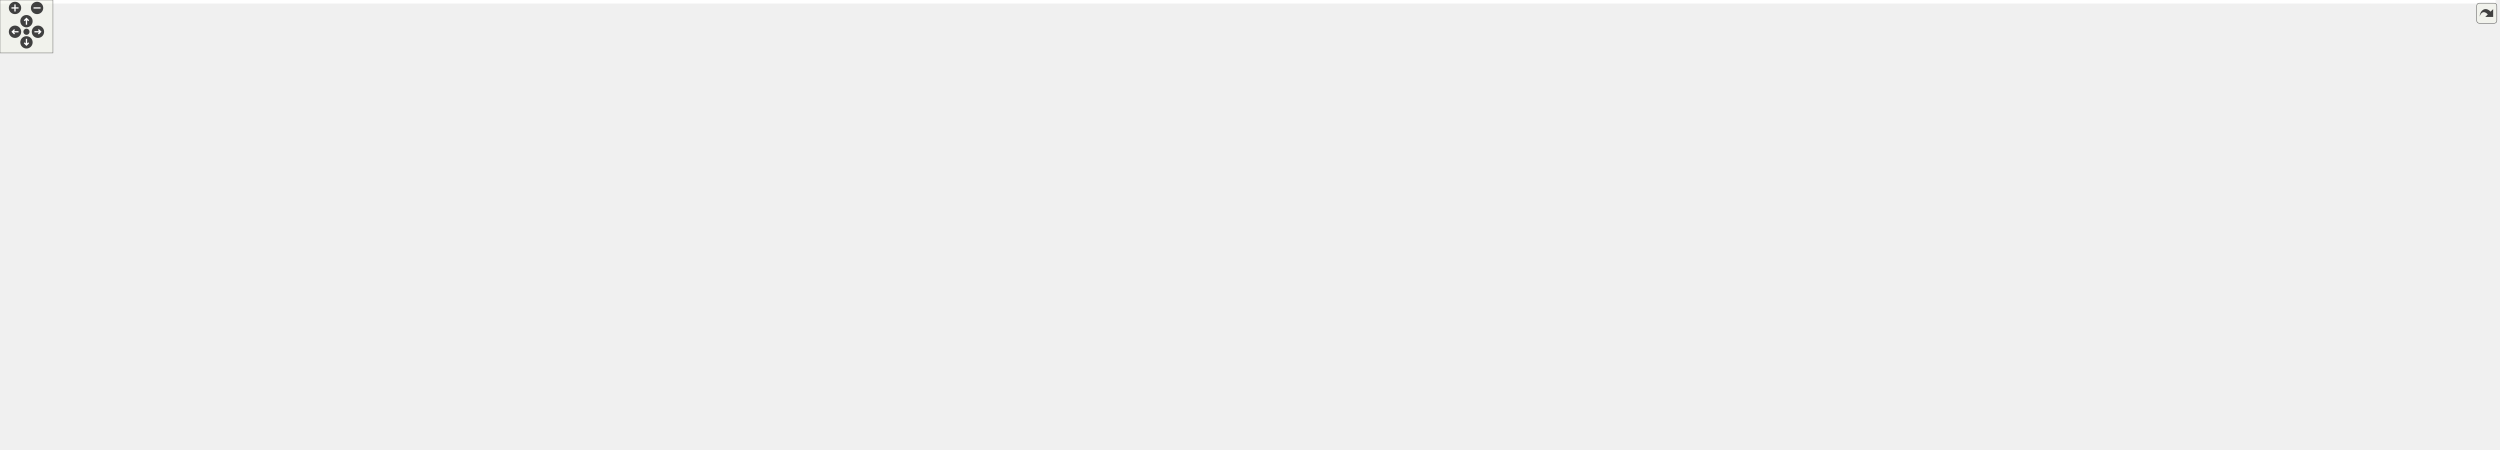
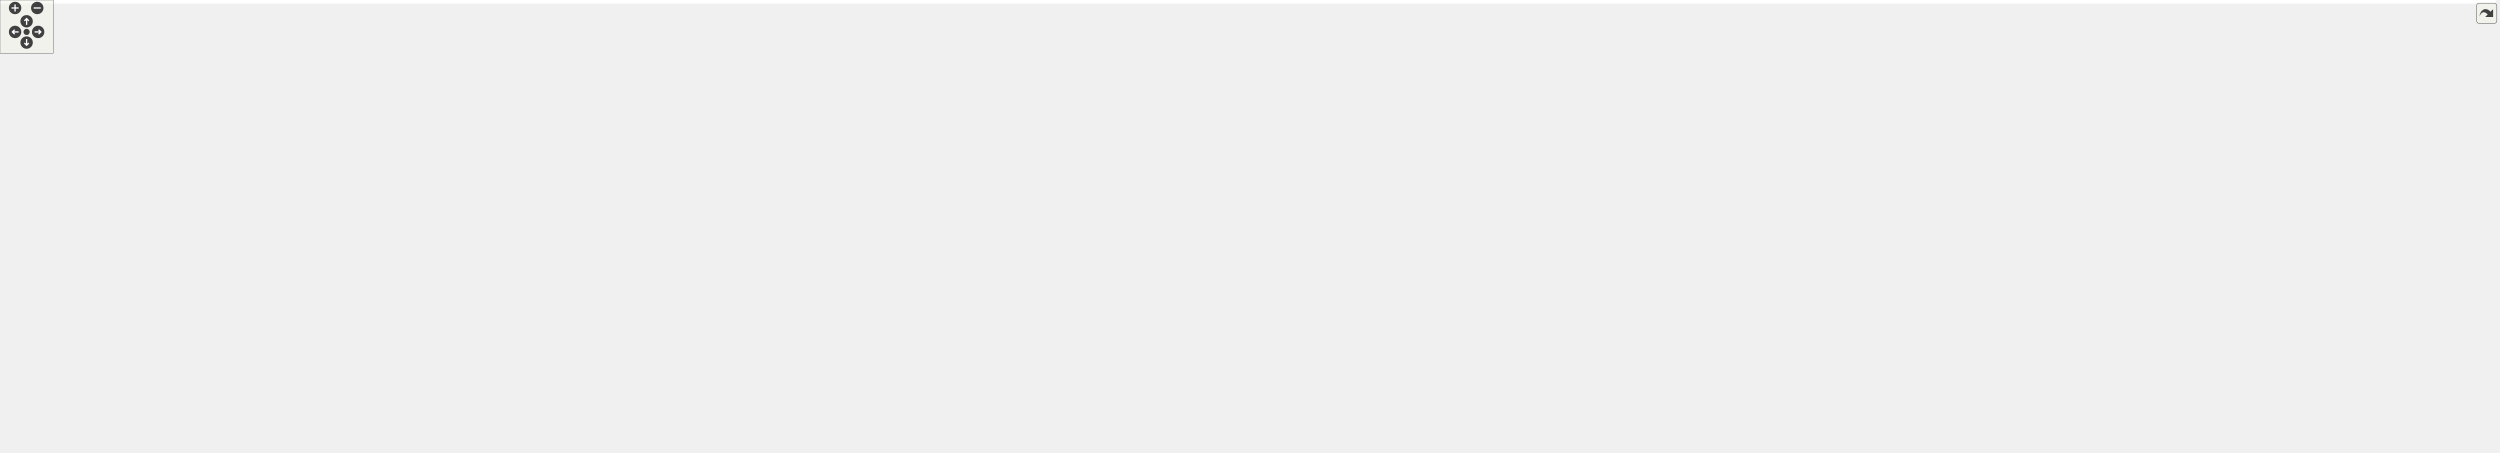
<svg xmlns="http://www.w3.org/2000/svg" xmlns:xlink="http://www.w3.org/1999/xlink" id="main" version="1.1" xml:space="preserve">
  <style type="text/css">
.edge:hover path { stroke: red; }
.edge:hover polygon { stroke: red; fill: red; }
</style>
  <defs>
    <circle id="rim" cx="0" cy="0" r="7" />
    <circle id="rim2" cx="0" cy="0" r="3.5" />
    <g id="zoomPlus">
      <use xlink:href="#rim" fill="#404040">
        <set attributeName="fill" to="#808080" begin="zoomplus.mouseover" end="zoomplus.mouseout" />
      </use>
      <path d="M-4,0h8M0,-4v8" fill="none" stroke="white" stroke-width="1.5" pointer-events="none" />
    </g>
    <g id="zoomMin">
      <use xlink:href="#rim" fill="#404040">
        <set attributeName="fill" to="#808080" begin="zoomminus.mouseover" end="zoomminus.mouseout" />
      </use>
      <path d="M-4,0h8" fill="none" stroke="white" stroke-width="1.5" pointer-events="none" />
    </g>
    <g id="dirArrow">
      <path fill="none" stroke="white" stroke-width="1.5" d="M0,-3.0v7 M-2.5,-0.5L0,-3.0L2.5,-0.5" />
    </g>
    <g id="resetDef">
      <use xlink:href="#rim2" fill="#404040">
        <set attributeName="fill" to="#808080" begin="reset.mouseover" end="reset.mouseout" />
      </use>
    </g>
  </defs>
  <svg id="graph" class="graph">
    <g id="viewport">
-       <polygon fill="white" stroke="transparent" points="-4,4 -4,-449 2828.5,-449 2828.5,4 -4,4" />
+       <polygon fill="white" stroke="transparent" points="-4,4 -4,-449 2813.5,-449 2813.5,4 -4,4" />
      <g id="node1" class="node">
        <g id="a_node1">
          <a xlink:title="Tests of MoveTracker, that is, that moves are tracked properly.">
            <polygon fill="#bfbfbf" stroke="black" points="1293,-414.5 1293,-444.5 1403,-444.5 1403,-414.5 1293,-414.5" />
            <text text-anchor="start" x="1301" y="-432.5" font-family="Helvetica,sans-Serif" font-size="10.00">tests/Move_tracker</text>
            <text text-anchor="middle" x="1348" y="-421.5" font-family="Helvetica,sans-Serif" font-size="10.00">_test.cpp</text>
          </a>
        </g>
      </g>
      <g id="node2" class="node">
        <g id="a_node2">
          <a xlink:href="_move__tracker_8hpp.html" target="_top" xlink:title="Track ergodic moves.">
            <polygon fill="white" stroke="black" points="1237.5,-358.5 1237.5,-377.5 1340.5,-377.5 1340.5,-358.5 1237.5,-358.5" />
            <text text-anchor="middle" x="1289" y="-365.5" font-family="Helvetica,sans-Serif" font-size="10.00">Move_tracker.hpp</text>
          </a>
        </g>
      </g>
      <g id="edge1" class="edge">
        <path fill="none" stroke="midnightblue" d="M1334.02,-414.4C1325.27,-405.58 1313.97,-394.18 1304.88,-385.02" />
        <polygon fill="midnightblue" stroke="midnightblue" points="1307.11,-382.29 1297.59,-377.66 1302.14,-387.22 1307.11,-382.29" />
      </g>
      <g id="node40" class="node">
        <g id="a_node40">
          <a xlink:title=" ">
            <polygon fill="white" stroke="#bfbfbf" points="1358.5,-358.5 1358.5,-377.5 1457.5,-377.5 1457.5,-358.5 1358.5,-358.5" />
            <text text-anchor="middle" x="1408" y="-365.5" font-family="Helvetica,sans-Serif" font-size="10.00">catch2/catch.hpp</text>
          </a>
        </g>
      </g>
      <g id="edge40" class="edge">
        <path fill="none" stroke="midnightblue" d="M1362.22,-414.4C1371.21,-405.49 1382.84,-393.95 1392.13,-384.74" />
        <polygon fill="midnightblue" stroke="midnightblue" points="1394.63,-387.18 1399.27,-377.66 1389.7,-382.21 1394.63,-387.18" />
      </g>
      <g id="node3" class="node">
        <g id="a_node3">
          <a xlink:href="_manifold_8hpp.html" target="_top" xlink:title="Data structures for manifolds.">
            <polygon fill="white" stroke="black" points="1249,-302.5 1249,-321.5 1329,-321.5 1329,-302.5 1249,-302.5" />
            <text text-anchor="middle" x="1289" y="-309.5" font-family="Helvetica,sans-Serif" font-size="10.00">Manifold.hpp</text>
          </a>
        </g>
      </g>
      <g id="edge2" class="edge">
        <path fill="none" stroke="midnightblue" d="M1289,-358.08C1289,-351.01 1289,-340.86 1289,-331.99" />
        <polygon fill="midnightblue" stroke="midnightblue" points="1292.5,-331.75 1289,-321.75 1285.5,-331.75 1292.5,-331.75" />
      </g>
      <g id="node4" class="node">
        <g id="a_node4">
          <a xlink:href="_geometry_8hpp.html" target="_top" xlink:title="Geometric quantities of Manifold used by MoveAlgorithm.">
            <polygon fill="white" stroke="black" points="1115.5,-246.5 1115.5,-265.5 1200.5,-265.5 1200.5,-246.5 1115.5,-246.5" />
            <text text-anchor="middle" x="1158" y="-253.5" font-family="Helvetica,sans-Serif" font-size="10.00">Geometry.hpp</text>
          </a>
        </g>
      </g>
      <g id="edge3" class="edge">
        <path fill="none" stroke="midnightblue" d="M1268.24,-302.44C1246.68,-293.56 1212.74,-279.56 1188.21,-269.45" />
        <polygon fill="midnightblue" stroke="midnightblue" points="1189.24,-266.09 1178.66,-265.52 1186.57,-272.56 1189.24,-266.09" />
      </g>
      <g id="node37" class="node">
        <g id="a_node37">
          <a xlink:title=" ">
            <polygon fill="white" stroke="#bfbfbf" points="1218.5,-246.5 1218.5,-265.5 1271.5,-265.5 1271.5,-246.5 1218.5,-246.5" />
            <text text-anchor="middle" x="1245" y="-253.5" font-family="Helvetica,sans-Serif" font-size="10.00">cstddef</text>
          </a>
        </g>
      </g>
      <g id="edge37" class="edge">
        <path fill="none" stroke="midnightblue" d="M1281.73,-302.08C1275.46,-294.38 1266.21,-283.03 1258.57,-273.65" />
        <polygon fill="midnightblue" stroke="midnightblue" points="1261.16,-271.29 1252.13,-265.75 1255.73,-275.71 1261.16,-271.29" />
      </g>
      <g id="node38" class="node">
        <g id="a_node38">
          <a xlink:title=" ">
            <polygon fill="white" stroke="#bfbfbf" points="1290,-246.5 1290,-265.5 1376,-265.5 1376,-246.5 1290,-246.5" />
            <text text-anchor="middle" x="1333" y="-253.5" font-family="Helvetica,sans-Serif" font-size="10.00">unordered_set</text>
          </a>
        </g>
      </g>
      <g id="edge38" class="edge">
        <path fill="none" stroke="midnightblue" d="M1296.27,-302.08C1302.54,-294.38 1311.79,-283.03 1319.43,-273.65" />
        <polygon fill="midnightblue" stroke="midnightblue" points="1322.27,-275.71 1325.87,-265.75 1316.84,-271.29 1322.27,-275.71" />
      </g>
      <g id="node39" class="node">
        <g id="a_node39">
          <a xlink:title=" ">
            <polygon fill="white" stroke="#bfbfbf" points="1394.5,-246.5 1394.5,-265.5 1439.5,-265.5 1439.5,-246.5 1394.5,-246.5" />
            <text text-anchor="middle" x="1417" y="-253.5" font-family="Helvetica,sans-Serif" font-size="10.00">utility</text>
          </a>
        </g>
      </g>
      <g id="edge39" class="edge">
        <path fill="none" stroke="midnightblue" d="M1309.28,-302.44C1330.35,-293.56 1363.52,-279.56 1387.49,-269.45" />
        <polygon fill="midnightblue" stroke="midnightblue" points="1388.96,-272.63 1396.81,-265.52 1386.24,-266.18 1388.96,-272.63" />
      </g>
      <g id="node5" class="node">
        <g id="a_node5">
          <a xlink:href="_foliated__triangulation_8hpp.html" target="_top" xlink:title="Create foliated spherical triangulations.">
            <polygon fill="white" stroke="black" points="1086,-190.5 1086,-209.5 1230,-209.5 1230,-190.5 1086,-190.5" />
            <text text-anchor="middle" x="1158" y="-197.5" font-family="Helvetica,sans-Serif" font-size="10.00">Foliated_triangulation.hpp</text>
          </a>
        </g>
      </g>
      <g id="edge4" class="edge">
        <path fill="none" stroke="midnightblue" d="M1158,-246.08C1158,-239.01 1158,-228.86 1158,-219.99" />
        <polygon fill="midnightblue" stroke="midnightblue" points="1161.5,-219.75 1158,-209.75 1154.5,-219.75 1161.5,-219.75" />
      </g>
      <g id="node6" class="node">
        <g id="a_node6">
          <a xlink:href="_triangulation__traits_8hpp.html" target="_top" xlink:title="Traits class for particular uses of CGAL.">
            <polygon fill="white" stroke="black" points="512.5,-134.5 512.5,-153.5 643.5,-153.5 643.5,-134.5 512.5,-134.5" />
            <text text-anchor="middle" x="578" y="-141.5" font-family="Helvetica,sans-Serif" font-size="10.00">Triangulation_traits.hpp</text>
          </a>
        </g>
      </g>
      <g id="edge5" class="edge">
        <path fill="none" stroke="midnightblue" d="M1085.72,-192.27C975.43,-182 766.16,-162.52 653.81,-152.06" />
        <polygon fill="midnightblue" stroke="midnightblue" points="653.86,-148.55 643.58,-151.11 653.21,-155.52 653.86,-148.55" />
      </g>
      <g id="node15" class="node">
        <g id="a_node15">
          <a xlink:href="_utilities_8hpp.html" target="_top" xlink:title="Utility functions.">
            <polygon fill="white" stroke="black" points="1701,-134.5 1701,-153.5 1777,-153.5 1777,-134.5 1701,-134.5" />
            <text text-anchor="middle" x="1739" y="-141.5" font-family="Helvetica,sans-Serif" font-size="10.00">Utilities.hpp</text>
          </a>
        </g>
      </g>
      <g id="edge14" class="edge">
        <path fill="none" stroke="midnightblue" d="M1230.12,-192.3C1350.43,-181.11 1588.95,-158.95 1690.93,-149.47" />
        <polygon fill="midnightblue" stroke="midnightblue" points="1691.31,-152.95 1700.94,-148.54 1690.66,-145.98 1691.31,-152.95" />
      </g>
      <g id="node7" class="node">
        <g id="a_node7">
          <a xlink:href="_settings_8hpp.html" target="_top" xlink:title="Global integer and precision settings.">
            <polygon fill="white" stroke="black" points="839.5,-67.5 839.5,-86.5 916.5,-86.5 916.5,-67.5 839.5,-67.5" />
            <text text-anchor="middle" x="878" y="-74.5" font-family="Helvetica,sans-Serif" font-size="10.00">Settings.hpp</text>
          </a>
        </g>
      </g>
      <g id="edge6" class="edge">
        <path fill="none" stroke="midnightblue" d="M643.64,-135.27C695.04,-128.27 767.96,-116.23 830,-98 836.87,-95.98 844.08,-93.3 850.78,-90.55" />
        <polygon fill="midnightblue" stroke="midnightblue" points="852.29,-93.71 860.1,-86.55 849.53,-87.27 852.29,-93.71" />
      </g>
      <g id="node10" class="node">
        <g id="a_node10">
          <a xlink:title=" ">
            <polygon fill="white" stroke="#bfbfbf" points="0,-67.5 0,-86.5 180,-86.5 180,-67.5 0,-67.5" />
            <text text-anchor="middle" x="90" y="-74.5" font-family="Helvetica,sans-Serif" font-size="10.00">CGAL/Delaunay_triangulation_3.h</text>
          </a>
        </g>
      </g>
      <g id="edge9" class="edge">
        <path fill="none" stroke="midnightblue" d="M512.38,-137.11C434.87,-129.76 302.14,-115.94 189,-98 172.52,-95.39 154.61,-91.95 138.62,-88.67" />
        <polygon fill="midnightblue" stroke="midnightblue" points="138.92,-85.16 128.42,-86.54 137.49,-92.01 138.92,-85.16" />
      </g>
      <g id="node11" class="node">
        <g id="a_node11">
          <a xlink:title=" ">
            <polygon fill="white" stroke="#bfbfbf" points="198.5,-56.5 198.5,-97.5 327.5,-97.5 327.5,-56.5 198.5,-56.5" />
            <text text-anchor="start" x="206.5" y="-85.5" font-family="Helvetica,sans-Serif" font-size="10.00">CGAL/Exact_predicates</text>
            <text text-anchor="start" x="206.5" y="-74.5" font-family="Helvetica,sans-Serif" font-size="10.00">_inexact_constructions</text>
            <text text-anchor="middle" x="263" y="-63.5" font-family="Helvetica,sans-Serif" font-size="10.00">_kernel.h</text>
          </a>
        </g>
      </g>
      <g id="edge10" class="edge">
        <path fill="none" stroke="midnightblue" d="M525.57,-134.45C478.79,-126.53 408.22,-113.92 337.83,-98.11" />
        <polygon fill="midnightblue" stroke="midnightblue" points="338.43,-94.65 327.9,-95.85 336.88,-101.48 338.43,-94.65" />
      </g>
      <g id="node12" class="node">
        <g id="a_node12">
          <a xlink:title=" ">
            <polygon fill="white" stroke="#bfbfbf" points="346,-62 346,-92 484,-92 484,-62 346,-62" />
            <text text-anchor="start" x="354" y="-80" font-family="Helvetica,sans-Serif" font-size="10.00">CGAL/Triangulation</text>
            <text text-anchor="middle" x="415" y="-69" font-family="Helvetica,sans-Serif" font-size="10.00">_cell_base_with_info_3.h</text>
          </a>
        </g>
      </g>
      <g id="edge11" class="edge">
        <path fill="none" stroke="midnightblue" d="M556.35,-134.37C531.79,-124.57 491.06,-108.33 459.61,-95.79" />
        <polygon fill="midnightblue" stroke="midnightblue" points="460.76,-92.48 450.18,-92.03 458.17,-98.98 460.76,-92.48" />
      </g>
      <g id="node13" class="node">
        <g id="a_node13">
          <a xlink:title=" ">
            <polygon fill="white" stroke="#bfbfbf" points="502,-62 502,-92 654,-92 654,-62 502,-62" />
            <text text-anchor="start" x="510" y="-80" font-family="Helvetica,sans-Serif" font-size="10.00">CGAL/Triangulation</text>
            <text text-anchor="middle" x="578" y="-69" font-family="Helvetica,sans-Serif" font-size="10.00">_vertex_base_with_info_3.h</text>
          </a>
        </g>
      </g>
      <g id="edge12" class="edge">
        <path fill="none" stroke="midnightblue" d="M578,-134.23C578,-126.04 578,-113.42 578,-102.21" />
        <polygon fill="midnightblue" stroke="midnightblue" points="581.5,-102.09 578,-92.09 574.5,-102.09 581.5,-102.09" />
      </g>
      <g id="node14" class="node">
        <g id="a_node14">
          <a xlink:title=" ">
            <polygon fill="white" stroke="#bfbfbf" points="672.5,-67.5 672.5,-86.5 821.5,-86.5 821.5,-67.5 672.5,-67.5" />
            <text text-anchor="middle" x="747" y="-74.5" font-family="Helvetica,sans-Serif" font-size="10.00">CGAL/point_generators_3.h</text>
          </a>
        </g>
      </g>
      <g id="edge13" class="edge">
        <path fill="none" stroke="midnightblue" d="M600.44,-134.37C629.82,-123.07 681.49,-103.2 714.97,-90.32" />
        <polygon fill="midnightblue" stroke="midnightblue" points="716.66,-93.42 724.73,-86.56 714.14,-86.89 716.66,-93.42" />
      </g>
      <g id="node8" class="node">
        <g id="a_node8">
          <a xlink:title=" ">
            <polygon fill="white" stroke="#bfbfbf" points="792,-0.5 792,-19.5 878,-19.5 878,-0.5 792,-0.5" />
            <text text-anchor="middle" x="835" y="-7.5" font-family="Helvetica,sans-Serif" font-size="10.00">CGAL/Gmpzf.h</text>
          </a>
        </g>
      </g>
      <g id="edge7" class="edge">
        <path fill="none" stroke="midnightblue" d="M872.2,-67.23C865.62,-57.29 854.74,-40.84 846.44,-28.29" />
        <polygon fill="midnightblue" stroke="midnightblue" points="849.14,-26.04 840.71,-19.63 843.31,-29.9 849.14,-26.04" />
      </g>
      <g id="node9" class="node">
        <g id="a_node9">
          <a xlink:title=" ">
            <polygon fill="white" stroke="#bfbfbf" points="896,-0.5 896,-19.5 946,-19.5 946,-0.5 896,-0.5" />
            <text text-anchor="middle" x="921" y="-7.5" font-family="Helvetica,sans-Serif" font-size="10.00">cstdint</text>
          </a>
        </g>
      </g>
      <g id="edge8" class="edge">
        <path fill="none" stroke="midnightblue" d="M883.8,-67.23C890.38,-57.29 901.26,-40.84 909.56,-28.29" />
        <polygon fill="midnightblue" stroke="midnightblue" points="912.69,-29.9 915.29,-19.63 906.86,-26.04 912.69,-29.9" />
      </g>
      <g id="edge36" class="edge">
        <path fill="none" stroke="midnightblue" d="M1700.93,-142.64C1561,-141.04 1075.43,-133.03 925,-98 917.92,-96.35 910.56,-93.71 903.82,-90.88" />
        <polygon fill="midnightblue" stroke="midnightblue" points="905.05,-87.59 894.49,-86.69 902.18,-93.98 905.05,-87.59" />
      </g>
      <g id="node16" class="node">
        <g id="a_node16">
          <a xlink:title=" ">
            <polygon fill="white" stroke="#bfbfbf" points="934.5,-67.5 934.5,-86.5 1017.5,-86.5 1017.5,-67.5 934.5,-67.5" />
            <text text-anchor="middle" x="976" y="-74.5" font-family="Helvetica,sans-Serif" font-size="10.00">CGAL/Timer.h</text>
          </a>
        </g>
      </g>
      <g id="edge15" class="edge">
        <path fill="none" stroke="midnightblue" d="M1700.96,-142.15C1572.76,-139.04 1157.29,-126.92 1027,-98 1019.12,-96.25 1010.87,-93.47 1003.35,-90.52" />
        <polygon fill="midnightblue" stroke="midnightblue" points="1004.56,-87.24 993.98,-86.64 1001.88,-93.7 1004.56,-87.24" />
      </g>
      <g id="node17" class="node">
        <g id="a_node17">
          <a xlink:title=" ">
            <polygon fill="white" stroke="#bfbfbf" points="1036,-67.5 1036,-86.5 1124,-86.5 1124,-67.5 1036,-67.5" />
            <text text-anchor="middle" x="1080" y="-74.5" font-family="Helvetica,sans-Serif" font-size="10.00">sys/utsname.h</text>
          </a>
        </g>
      </g>
      <g id="edge16" class="edge">
        <path fill="none" stroke="midnightblue" d="M1700.72,-141.59C1585.31,-137.12 1242.06,-122.1 1133,-98 1124.76,-96.18 1116.09,-93.33 1108.21,-90.35" />
        <polygon fill="midnightblue" stroke="midnightblue" points="1109.32,-87.03 1098.73,-86.57 1106.72,-93.53 1109.32,-87.03" />
      </g>
      <g id="node18" class="node">
        <g id="a_node18">
          <a xlink:title=" ">
            <polygon fill="white" stroke="#bfbfbf" points="1142.5,-67.5 1142.5,-86.5 1259.5,-86.5 1259.5,-67.5 1142.5,-67.5" />
            <text text-anchor="middle" x="1201" y="-74.5" font-family="Helvetica,sans-Serif" font-size="10.00">boost/date_time.hpp</text>
          </a>
        </g>
      </g>
      <g id="edge17" class="edge">
        <path fill="none" stroke="midnightblue" d="M1700.88,-141.81C1620.41,-138.76 1427.55,-128.62 1269,-98 1258.01,-95.88 1246.25,-92.74 1235.65,-89.58" />
        <polygon fill="midnightblue" stroke="midnightblue" points="1236.5,-86.17 1225.91,-86.57 1234.43,-92.86 1236.5,-86.17" />
      </g>
      <g id="node19" class="node">
        <g id="a_node19">
          <a xlink:title=" ">
            <polygon fill="white" stroke="#bfbfbf" points="1278,-67.5 1278,-86.5 1342,-86.5 1342,-67.5 1278,-67.5" />
            <text text-anchor="middle" x="1310" y="-74.5" font-family="Helvetica,sans-Serif" font-size="10.00">algorithm</text>
          </a>
        </g>
      </g>
      <g id="edge18" class="edge">
        <path fill="none" stroke="midnightblue" d="M1700.98,-142.81C1630.51,-141.54 1475.47,-134.42 1351,-98 1345.3,-96.33 1339.42,-93.92 1333.96,-91.35" />
        <polygon fill="midnightblue" stroke="midnightblue" points="1335.2,-88.06 1324.7,-86.68 1332.04,-94.31 1335.2,-88.06" />
      </g>
      <g id="node20" class="node">
        <g id="a_node20">
          <a xlink:title=" ">
            <polygon fill="white" stroke="#bfbfbf" points="1360,-67.5 1360,-86.5 1412,-86.5 1412,-67.5 1360,-67.5" />
            <text text-anchor="middle" x="1386" y="-74.5" font-family="Helvetica,sans-Serif" font-size="10.00">cassert</text>
          </a>
        </g>
      </g>
      <g id="edge19" class="edge">
        <path fill="none" stroke="midnightblue" d="M1700.72,-142.21C1639.88,-139.94 1518.06,-131.23 1421,-98 1416.41,-96.43 1411.73,-94.24 1407.36,-91.88" />
        <polygon fill="midnightblue" stroke="midnightblue" points="1408.81,-88.67 1398.41,-86.63 1405.27,-94.71 1408.81,-88.67" />
      </g>
      <g id="node21" class="node">
        <g id="a_node21">
          <a xlink:title=" ">
            <polygon fill="white" stroke="#bfbfbf" points="1430.5,-67.5 1430.5,-86.5 1479.5,-86.5 1479.5,-67.5 1430.5,-67.5" />
            <text text-anchor="middle" x="1455" y="-74.5" font-family="Helvetica,sans-Serif" font-size="10.00">cstdlib</text>
          </a>
        </g>
      </g>
      <g id="edge20" class="edge">
        <path fill="none" stroke="midnightblue" d="M1700.85,-140.52C1650.64,-136.29 1560.27,-125.3 1488,-98 1483.77,-96.4 1479.48,-94.26 1475.45,-91.96" />
        <polygon fill="midnightblue" stroke="midnightblue" points="1477.02,-88.82 1466.68,-86.53 1473.34,-94.77 1477.02,-88.82" />
      </g>
      <g id="node22" class="node">
        <g id="a_node22">
          <a xlink:title=" ">
            <polygon fill="white" stroke="#bfbfbf" points="1497.5,-67.5 1497.5,-86.5 1552.5,-86.5 1552.5,-67.5 1497.5,-67.5" />
            <text text-anchor="middle" x="1525" y="-74.5" font-family="Helvetica,sans-Serif" font-size="10.00">fstream</text>
          </a>
        </g>
      </g>
      <g id="edge21" class="edge">
        <path fill="none" stroke="midnightblue" d="M1700.87,-136.14C1664.44,-128.93 1608.37,-116.11 1562,-98 1557.32,-96.17 1552.47,-93.88 1547.9,-91.5" />
        <polygon fill="midnightblue" stroke="midnightblue" points="1549.47,-88.37 1539.01,-86.64 1546.1,-94.51 1549.47,-88.37" />
      </g>
      <g id="node23" class="node">
        <g id="a_node23">
          <a xlink:title=" ">
            <polygon fill="white" stroke="#bfbfbf" points="1571,-67.5 1571,-86.5 1619,-86.5 1619,-67.5 1571,-67.5" />
            <text text-anchor="middle" x="1595" y="-74.5" font-family="Helvetica,sans-Serif" font-size="10.00">gsl/gsl</text>
          </a>
        </g>
      </g>
      <g id="edge22" class="edge">
        <path fill="none" stroke="midnightblue" d="M1714.69,-134.42C1691.87,-126.07 1656.99,-112.55 1628,-98 1624.33,-96.16 1620.53,-94.06 1616.87,-91.92" />
        <polygon fill="midnightblue" stroke="midnightblue" points="1618.58,-88.86 1608.21,-86.67 1614.95,-94.85 1618.58,-88.86" />
      </g>
      <g id="node24" class="node">
        <g id="a_node24">
          <a xlink:title=" ">
            <polygon fill="white" stroke="#bfbfbf" points="1637,-67.5 1637,-86.5 1697,-86.5 1697,-67.5 1637,-67.5" />
            <text text-anchor="middle" x="1667" y="-74.5" font-family="Helvetica,sans-Serif" font-size="10.00">iostream</text>
          </a>
        </g>
      </g>
      <g id="edge23" class="edge">
        <path fill="none" stroke="midnightblue" d="M1729.29,-134.23C1717.74,-123.81 1698.25,-106.21 1684.14,-93.47" />
        <polygon fill="midnightblue" stroke="midnightblue" points="1686.32,-90.73 1676.56,-86.63 1681.63,-95.93 1686.32,-90.73" />
      </g>
      <g id="node25" class="node">
        <g id="a_node25">
          <a xlink:title=" ">
            <polygon fill="white" stroke="#bfbfbf" points="1715,-67.5 1715,-86.5 1763,-86.5 1763,-67.5 1715,-67.5" />
            <text text-anchor="middle" x="1739" y="-74.5" font-family="Helvetica,sans-Serif" font-size="10.00">mutex</text>
          </a>
        </g>
      </g>
      <g id="edge24" class="edge">
        <path fill="none" stroke="midnightblue" d="M1739,-134.23C1739,-124.68 1739,-109.12 1739,-96.78" />
        <polygon fill="midnightblue" stroke="midnightblue" points="1742.5,-96.63 1739,-86.63 1735.5,-96.63 1742.5,-96.63" />
      </g>
      <g id="node26" class="node">
        <g id="a_node26">
          <a xlink:title=" ">
            <polygon fill="white" stroke="#bfbfbf" points="1781,-67.5 1781,-86.5 1835,-86.5 1835,-67.5 1781,-67.5" />
            <text text-anchor="middle" x="1808" y="-74.5" font-family="Helvetica,sans-Serif" font-size="10.00">random</text>
          </a>
        </g>
      </g>
      <g id="edge25" class="edge">
        <path fill="none" stroke="midnightblue" d="M1748.31,-134.23C1759.27,-123.9 1777.71,-106.54 1791.19,-93.83" />
        <polygon fill="midnightblue" stroke="midnightblue" points="1793.96,-96.03 1798.84,-86.63 1789.16,-90.94 1793.96,-96.03" />
      </g>
      <g id="node27" class="node">
        <g id="a_node27">
          <a xlink:title=" ">
            <polygon fill="white" stroke="#bfbfbf" points="1853.5,-67.5 1853.5,-86.5 1918.5,-86.5 1918.5,-67.5 1853.5,-67.5" />
            <text text-anchor="middle" x="1886" y="-74.5" font-family="Helvetica,sans-Serif" font-size="10.00">stdexcept</text>
          </a>
        </g>
      </g>
      <g id="edge26" class="edge">
        <path fill="none" stroke="midnightblue" d="M1759.63,-134.44C1780.88,-125.56 1814.91,-111.16 1844,-98 1848.93,-95.77 1854.16,-93.34 1859.19,-90.96" />
        <polygon fill="midnightblue" stroke="midnightblue" points="1860.98,-93.99 1868.5,-86.52 1857.97,-87.67 1860.98,-93.99" />
      </g>
      <g id="node28" class="node">
        <g id="a_node28">
          <a xlink:title=" ">
            <polygon fill="white" stroke="#bfbfbf" points="1937,-67.5 1937,-86.5 1981,-86.5 1981,-67.5 1937,-67.5" />
            <text text-anchor="middle" x="1959" y="-74.5" font-family="Helvetica,sans-Serif" font-size="10.00">string</text>
          </a>
        </g>
      </g>
      <g id="edge27" class="edge">
        <path fill="none" stroke="midnightblue" d="M1777.13,-137.81C1816.18,-131.62 1878.05,-119.31 1928,-98 1931.8,-96.38 1935.66,-94.3 1939.3,-92.11" />
        <polygon fill="midnightblue" stroke="midnightblue" points="1941.29,-94.98 1947.75,-86.58 1937.46,-89.12 1941.29,-94.98" />
      </g>
      <g id="node29" class="node">
        <g id="a_node29">
          <a xlink:title=" ">
            <polygon fill="white" stroke="#bfbfbf" points="1999.5,-67.5 1999.5,-86.5 2064.5,-86.5 2064.5,-67.5 1999.5,-67.5" />
            <text text-anchor="middle" x="2032" y="-74.5" font-family="Helvetica,sans-Serif" font-size="10.00">typeindex</text>
          </a>
        </g>
      </g>
      <g id="edge28" class="edge">
        <path fill="none" stroke="midnightblue" d="M1777.19,-139.36C1827.06,-133.89 1916.66,-121.57 1990,-98 1995.67,-96.18 2001.56,-93.75 2007.07,-91.21" />
        <polygon fill="midnightblue" stroke="midnightblue" points="2009,-94.16 2016.45,-86.63 2005.93,-87.87 2009,-94.16" />
      </g>
      <g id="node30" class="node">
        <g id="a_node30">
          <a xlink:title=" ">
-             <polygon fill="white" stroke="#bfbfbf" points="2082.5,-67.5 2082.5,-86.5 2141.5,-86.5 2141.5,-67.5 2082.5,-67.5" />
-             <text text-anchor="middle" x="2112" y="-74.5" font-family="Helvetica,sans-Serif" font-size="10.00">date/tz.h</text>
+             <polygon fill="white" stroke="#bfbfbf" points="2083,-67.5 2083,-86.5 2127,-86.5 2127,-67.5 2083,-67.5" />
+             <text text-anchor="middle" x="2105" y="-74.5" font-family="Helvetica,sans-Serif" font-size="10.00">ctime</text>
          </a>
        </g>
      </g>
      <g id="edge29" class="edge">
-         <path fill="none" stroke="midnightblue" d="M1777.12,-142.19C1840.29,-139.91 1970.02,-131.19 2074,-98 2079.19,-96.34 2084.52,-94 2089.48,-91.5" />
-         <polygon fill="midnightblue" stroke="midnightblue" points="2091.32,-94.48 2098.44,-86.63 2087.98,-88.33 2091.32,-94.48" />
+         <path fill="none" stroke="midnightblue" d="M1777.22,-143.22C1840.8,-142.42 1971.45,-135.81 2074,-98 2077.94,-96.55 2081.9,-94.52 2085.61,-92.32" />
+         <polygon fill="midnightblue" stroke="midnightblue" points="2087.73,-95.11 2094.15,-86.69 2083.88,-89.27 2087.73,-95.11" />
      </g>
      <g id="node31" class="node">
        <g id="a_node31">
          <a xlink:title=" ">
-             <polygon fill="white" stroke="#bfbfbf" points="2160,-67.5 2160,-86.5 2258,-86.5 2258,-67.5 2160,-67.5" />
-             <text text-anchor="middle" x="2209" y="-74.5" font-family="Helvetica,sans-Serif" font-size="10.00">pcg_random.hpp</text>
+             <polygon fill="white" stroke="#bfbfbf" points="2145,-67.5 2145,-86.5 2243,-86.5 2243,-67.5 2145,-67.5" />
+             <text text-anchor="middle" x="2194" y="-74.5" font-family="Helvetica,sans-Serif" font-size="10.00">pcg_random.hpp</text>
          </a>
        </g>
      </g>
      <g id="edge30" class="edge">
-         <path fill="none" stroke="midnightblue" d="M1777.24,-141.67C1850.56,-138.49 2015.67,-128.32 2151,-98 2160.06,-95.97 2169.68,-93 2178.42,-89.97" />
-         <polygon fill="midnightblue" stroke="midnightblue" points="2179.63,-93.26 2187.84,-86.57 2177.25,-86.67 2179.63,-93.26" />
+         <path fill="none" stroke="midnightblue" d="M1777.23,-141.45C1848.56,-137.95 2006.44,-127.31 2136,-98 2145.06,-95.95 2154.67,-92.98 2163.42,-89.95" />
+         <polygon fill="midnightblue" stroke="midnightblue" points="2164.62,-93.23 2172.84,-86.55 2162.25,-86.65 2164.62,-93.23" />
      </g>
      <g id="node32" class="node">
        <g id="a_node32">
          <a xlink:title=" ">
-             <polygon fill="white" stroke="#bfbfbf" points="2276.5,-67.5 2276.5,-86.5 2355.5,-86.5 2355.5,-67.5 2276.5,-67.5" />
-             <text text-anchor="middle" x="2316" y="-74.5" font-family="Helvetica,sans-Serif" font-size="10.00">fmt/format.h</text>
+             <polygon fill="white" stroke="#bfbfbf" points="2261.5,-67.5 2261.5,-86.5 2340.5,-86.5 2340.5,-67.5 2261.5,-67.5" />
+             <text text-anchor="middle" x="2301" y="-74.5" font-family="Helvetica,sans-Serif" font-size="10.00">fmt/format.h</text>
          </a>
        </g>
      </g>
      <g id="edge31" class="edge">
-         <path fill="none" stroke="midnightblue" d="M1777.07,-143.66C1864.81,-144.33 2087.44,-141.23 2267,-98 2274.49,-96.2 2282.34,-93.43 2289.49,-90.52" />
-         <polygon fill="midnightblue" stroke="midnightblue" points="2290.93,-93.71 2298.74,-86.55 2288.17,-87.28 2290.93,-93.71" />
+         <path fill="none" stroke="midnightblue" d="M1777.28,-143.52C1863.4,-143.86 2078.43,-140.02 2252,-98 2259.49,-96.19 2267.33,-93.41 2274.49,-90.51" />
+         <polygon fill="midnightblue" stroke="midnightblue" points="2275.93,-93.7 2283.73,-86.53 2273.16,-87.27 2275.93,-93.7" />
      </g>
      <g id="node33" class="node">
        <g id="a_node33">
          <a xlink:title=" ">
-             <polygon fill="white" stroke="#bfbfbf" points="2374,-67.5 2374,-86.5 2460,-86.5 2460,-67.5 2374,-67.5" />
-             <text text-anchor="middle" x="2417" y="-74.5" font-family="Helvetica,sans-Serif" font-size="10.00">fmt/ostream.h</text>
+             <polygon fill="white" stroke="#bfbfbf" points="2359,-67.5 2359,-86.5 2445,-86.5 2445,-67.5 2359,-67.5" />
+             <text text-anchor="middle" x="2402" y="-74.5" font-family="Helvetica,sans-Serif" font-size="10.00">fmt/ostream.h</text>
          </a>
        </g>
      </g>
      <g id="edge32" class="edge">
-         <path fill="none" stroke="midnightblue" d="M1777.29,-141.73C1895.27,-137.57 2252.01,-123.2 2365,-98 2373.1,-96.19 2381.61,-93.35 2389.34,-90.37" />
-         <polygon fill="midnightblue" stroke="midnightblue" points="2390.7,-93.6 2398.64,-86.59 2388.06,-87.12 2390.7,-93.6" />
+         <path fill="none" stroke="midnightblue" d="M1777.19,-141.65C1893.16,-137.33 2239.98,-122.64 2350,-98 2358.1,-96.19 2366.61,-93.34 2374.34,-90.36" />
+         <polygon fill="midnightblue" stroke="midnightblue" points="2375.69,-93.59 2383.64,-86.58 2373.06,-87.11 2375.69,-93.59" />
      </g>
      <g id="node34" class="node">
        <g id="a_node34">
          <a xlink:title=" ">
-             <polygon fill="white" stroke="#bfbfbf" points="2478,-62 2478,-92 2584,-92 2584,-62 2478,-62" />
-             <text text-anchor="start" x="2486" y="-80" font-family="Helvetica,sans-Serif" font-size="10.00">spdlog/sinks/basic</text>
-             <text text-anchor="middle" x="2531" y="-69" font-family="Helvetica,sans-Serif" font-size="10.00">_file_sink.h</text>
+             <polygon fill="white" stroke="#bfbfbf" points="2463,-62 2463,-92 2569,-92 2569,-62 2463,-62" />
+             <text text-anchor="start" x="2471" y="-80" font-family="Helvetica,sans-Serif" font-size="10.00">spdlog/sinks/basic</text>
+             <text text-anchor="middle" x="2516" y="-69" font-family="Helvetica,sans-Serif" font-size="10.00">_file_sink.h</text>
          </a>
        </g>
      </g>
      <g id="edge33" class="edge">
-         <path fill="none" stroke="midnightblue" d="M1777.03,-141.91C1907.19,-138 2334.25,-123.47 2469,-98 2473.5,-97.15 2478.12,-96.07 2482.72,-94.85" />
-         <polygon fill="midnightblue" stroke="midnightblue" points="2484.04,-98.12 2492.69,-92 2482.11,-91.38 2484.04,-98.12" />
+         <path fill="none" stroke="midnightblue" d="M1777.14,-141.85C1905.67,-137.79 2322.33,-122.97 2454,-98 2458.43,-97.16 2462.99,-96.09 2467.52,-94.9" />
+         <polygon fill="midnightblue" stroke="midnightblue" points="2468.7,-98.2 2477.36,-92.1 2466.78,-91.47 2468.7,-98.2" />
      </g>
      <g id="node35" class="node">
        <g id="a_node35">
          <a xlink:title=" ">
-             <polygon fill="white" stroke="#bfbfbf" points="2602.5,-62 2602.5,-92 2713.5,-92 2713.5,-62 2602.5,-62" />
-             <text text-anchor="start" x="2610.5" y="-80" font-family="Helvetica,sans-Serif" font-size="10.00">spdlog/sinks/stdout</text>
-             <text text-anchor="middle" x="2658" y="-69" font-family="Helvetica,sans-Serif" font-size="10.00">_color_sinks.h</text>
+             <polygon fill="white" stroke="#bfbfbf" points="2587.5,-62 2587.5,-92 2698.5,-92 2698.5,-62 2587.5,-62" />
+             <text text-anchor="start" x="2595.5" y="-80" font-family="Helvetica,sans-Serif" font-size="10.00">spdlog/sinks/stdout</text>
+             <text text-anchor="middle" x="2643" y="-69" font-family="Helvetica,sans-Serif" font-size="10.00">_color_sinks.h</text>
          </a>
        </g>
      </g>
      <g id="edge34" class="edge">
-         <path fill="none" stroke="midnightblue" d="M1777.33,-142.23C1921.75,-139.14 2432.93,-126.4 2593,-98 2597.96,-97.12 2603.07,-95.98 2608.14,-94.69" />
-         <polygon fill="midnightblue" stroke="midnightblue" points="2609.09,-98.06 2617.81,-92.05 2607.24,-91.31 2609.09,-98.06" />
+         <path fill="none" stroke="midnightblue" d="M1777.14,-142.19C1919.69,-138.99 2420.92,-125.94 2578,-98 2582.96,-97.12 2588.07,-95.97 2593.14,-94.68" />
+         <polygon fill="midnightblue" stroke="midnightblue" points="2594.09,-98.05 2602.81,-92.04 2592.24,-91.3 2594.09,-98.05" />
      </g>
      <g id="node36" class="node">
        <g id="a_node36">
          <a xlink:title=" ">
-             <polygon fill="white" stroke="#bfbfbf" points="2731.5,-67.5 2731.5,-86.5 2824.5,-86.5 2824.5,-67.5 2731.5,-67.5" />
-             <text text-anchor="middle" x="2778" y="-74.5" font-family="Helvetica,sans-Serif" font-size="10.00">spdlog/spdlog.h</text>
+             <polygon fill="white" stroke="#bfbfbf" points="2716.5,-67.5 2716.5,-86.5 2809.5,-86.5 2809.5,-67.5 2716.5,-67.5" />
+             <text text-anchor="middle" x="2763" y="-74.5" font-family="Helvetica,sans-Serif" font-size="10.00">spdlog/spdlog.h</text>
          </a>
        </g>
      </g>
      <g id="edge35" class="edge">
-         <path fill="none" stroke="midnightblue" d="M1777.14,-142.79C1934.93,-141.71 2537.07,-135.16 2723,-98 2731.81,-96.24 2741.09,-93.31 2749.47,-90.23" />
-         <polygon fill="midnightblue" stroke="midnightblue" points="2750.76,-93.48 2758.81,-86.6 2748.22,-86.96 2750.76,-93.48" />
+         <path fill="none" stroke="midnightblue" d="M1777.09,-142.76C1933.28,-141.56 2525.11,-134.61 2708,-98 2716.81,-96.24 2726.09,-93.31 2734.47,-90.22" />
+         <polygon fill="midnightblue" stroke="midnightblue" points="2735.76,-93.48 2743.81,-86.6 2733.22,-86.95 2735.76,-93.48" />
      </g>
    </g>
  </svg>
  <g id="navigator" transform="translate(0 0)" fill="#404254">
    <rect fill="#f2f5e9" fill-opacity="0.5" stroke="#606060" stroke-width=".5" x="0" y="0" width="60" height="60" />
    <use id="zoomplus" xlink:href="#zoomPlus" x="17" y="9" />
    <use id="zoomminus" xlink:href="#zoomMin" x="42" y="9" />
    <use id="reset" xlink:href="#resetDef" x="30" y="36" />
    <g id="arrowUp" xlink:href="#dirArrow" transform="translate(30 24)">
      <use xlink:href="#rim" fill="#404040">
        <set attributeName="fill" to="#808080" begin="arrowUp.mouseover" end="arrowUp.mouseout" />
      </use>
      <path fill="none" stroke="white" stroke-width="1.5" d="M0,-3.0v7 M-2.5,-0.5L0,-3.0L2.5,-0.5" />
    </g>
    <g id="arrowRight" xlink:href="#dirArrow" transform="rotate(90) translate(36 -43)">
      <use xlink:href="#rim" fill="#404040">
        <set attributeName="fill" to="#808080" begin="arrowRight.mouseover" end="arrowRight.mouseout" />
      </use>
      <path fill="none" stroke="white" stroke-width="1.5" d="M0,-3.0v7 M-2.5,-0.5L0,-3.0L2.5,-0.5" />
    </g>
    <g id="arrowDown" xlink:href="#dirArrow" transform="rotate(180) translate(-30 -48)">
      <use xlink:href="#rim" fill="#404040">
        <set attributeName="fill" to="#808080" begin="arrowDown.mouseover" end="arrowDown.mouseout" />
      </use>
      <path fill="none" stroke="white" stroke-width="1.5" d="M0,-3.0v7 M-2.5,-0.5L0,-3.0L2.5,-0.5" />
    </g>
    <g id="arrowLeft" xlink:href="#dirArrow" transform="rotate(270) translate(-36 17)">
      <use xlink:href="#rim" fill="#404040">
        <set attributeName="fill" to="#808080" begin="arrowLeft.mouseover" end="arrowLeft.mouseout" />
      </use>
      <path fill="none" stroke="white" stroke-width="1.5" d="M0,-3.0v7 M-2.5,-0.5L0,-3.0L2.5,-0.5" />
    </g>
  </g>
  <svg viewBox="0 0 15 15" width="100%" height="30px" preserveAspectRatio="xMaxYMin meet">
    <g id="arrow_out" transform="scale(0.3 0.3)">
      <a xlink:href="_move__tracker__test_8cpp__incl_org.svg" target="_base">
        <rect id="button" ry="5" rx="5" y="6" x="6" height="38" width="38" fill="#f2f5e9" fill-opacity="0.5" stroke="#606060" stroke-width="1.0" />
        <path id="arrow" d="M 11.5,31.437 C 11.94,20.098 22.043,11.323 32.159,21.979 L 37.069,17.246 C 37.069,17.246 37.088,32 37.088,32 L 22.16,31.978 C 22.16,31.978 26.998,27.14 26.998,27.14 C 18.529,18.264 13.292,25.23 11.5,31.437 z" style="fill:#404040;" />
      </a>
    </g>
  </svg>
</svg>
